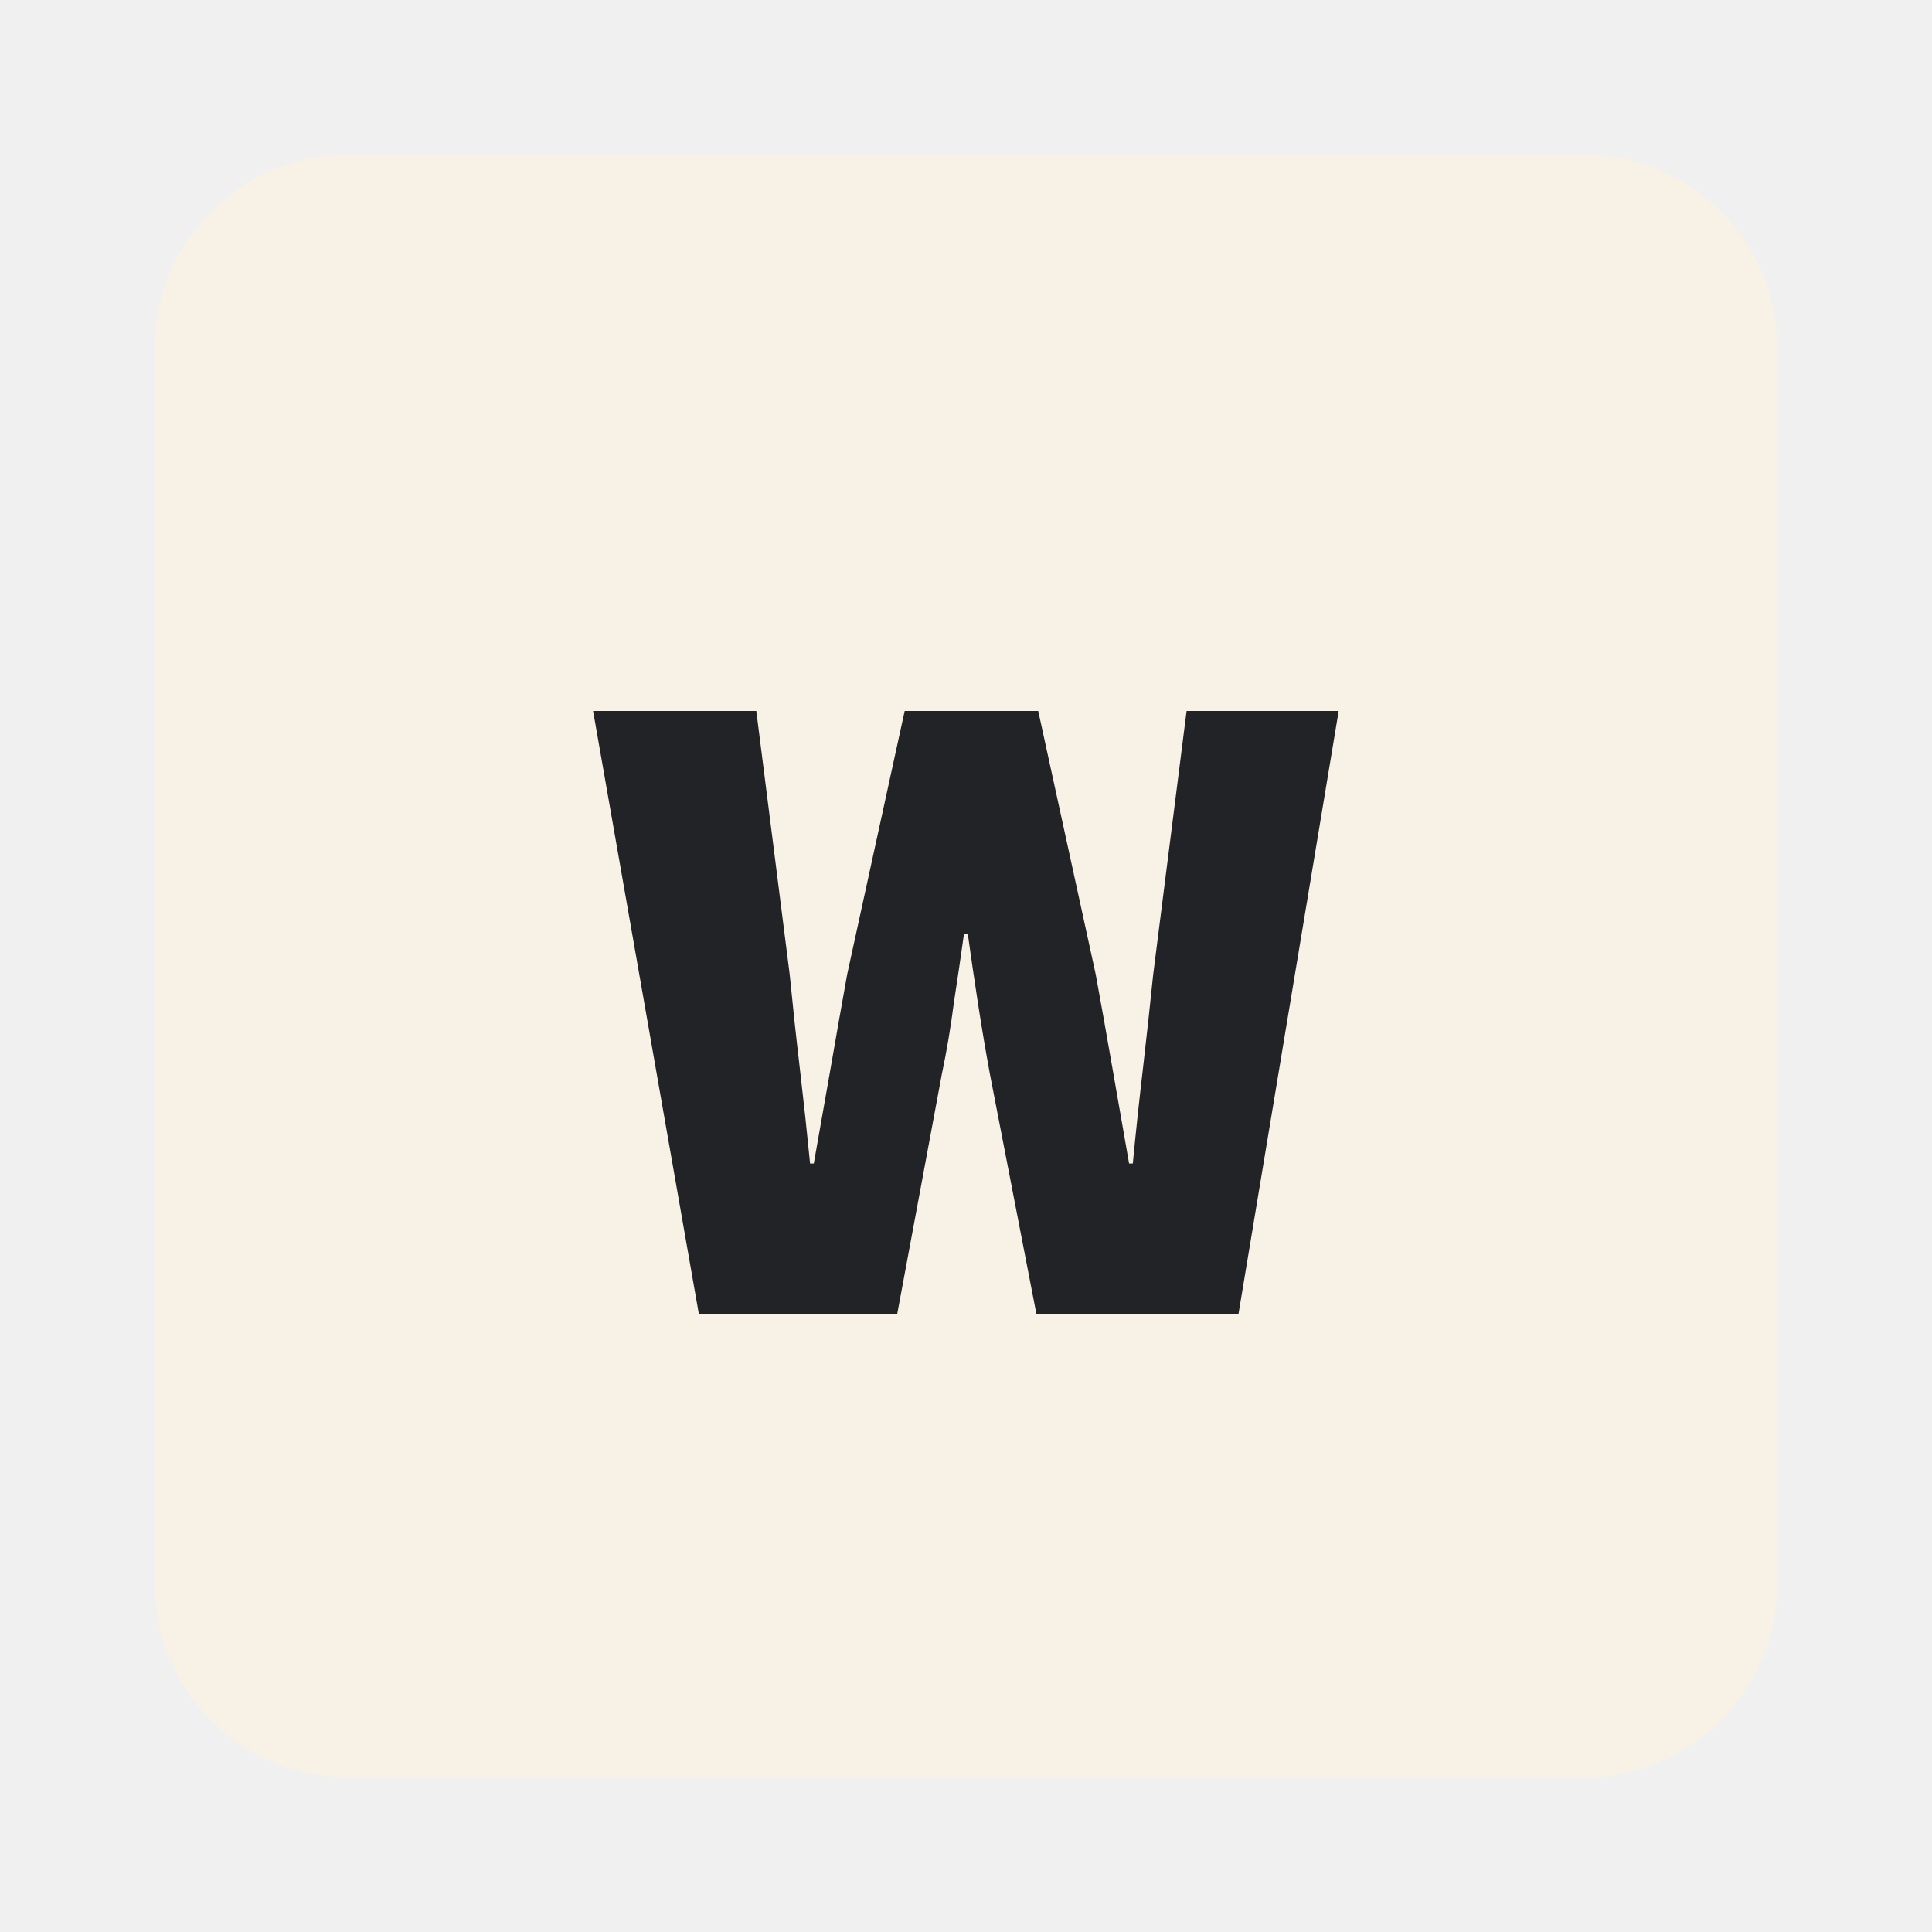
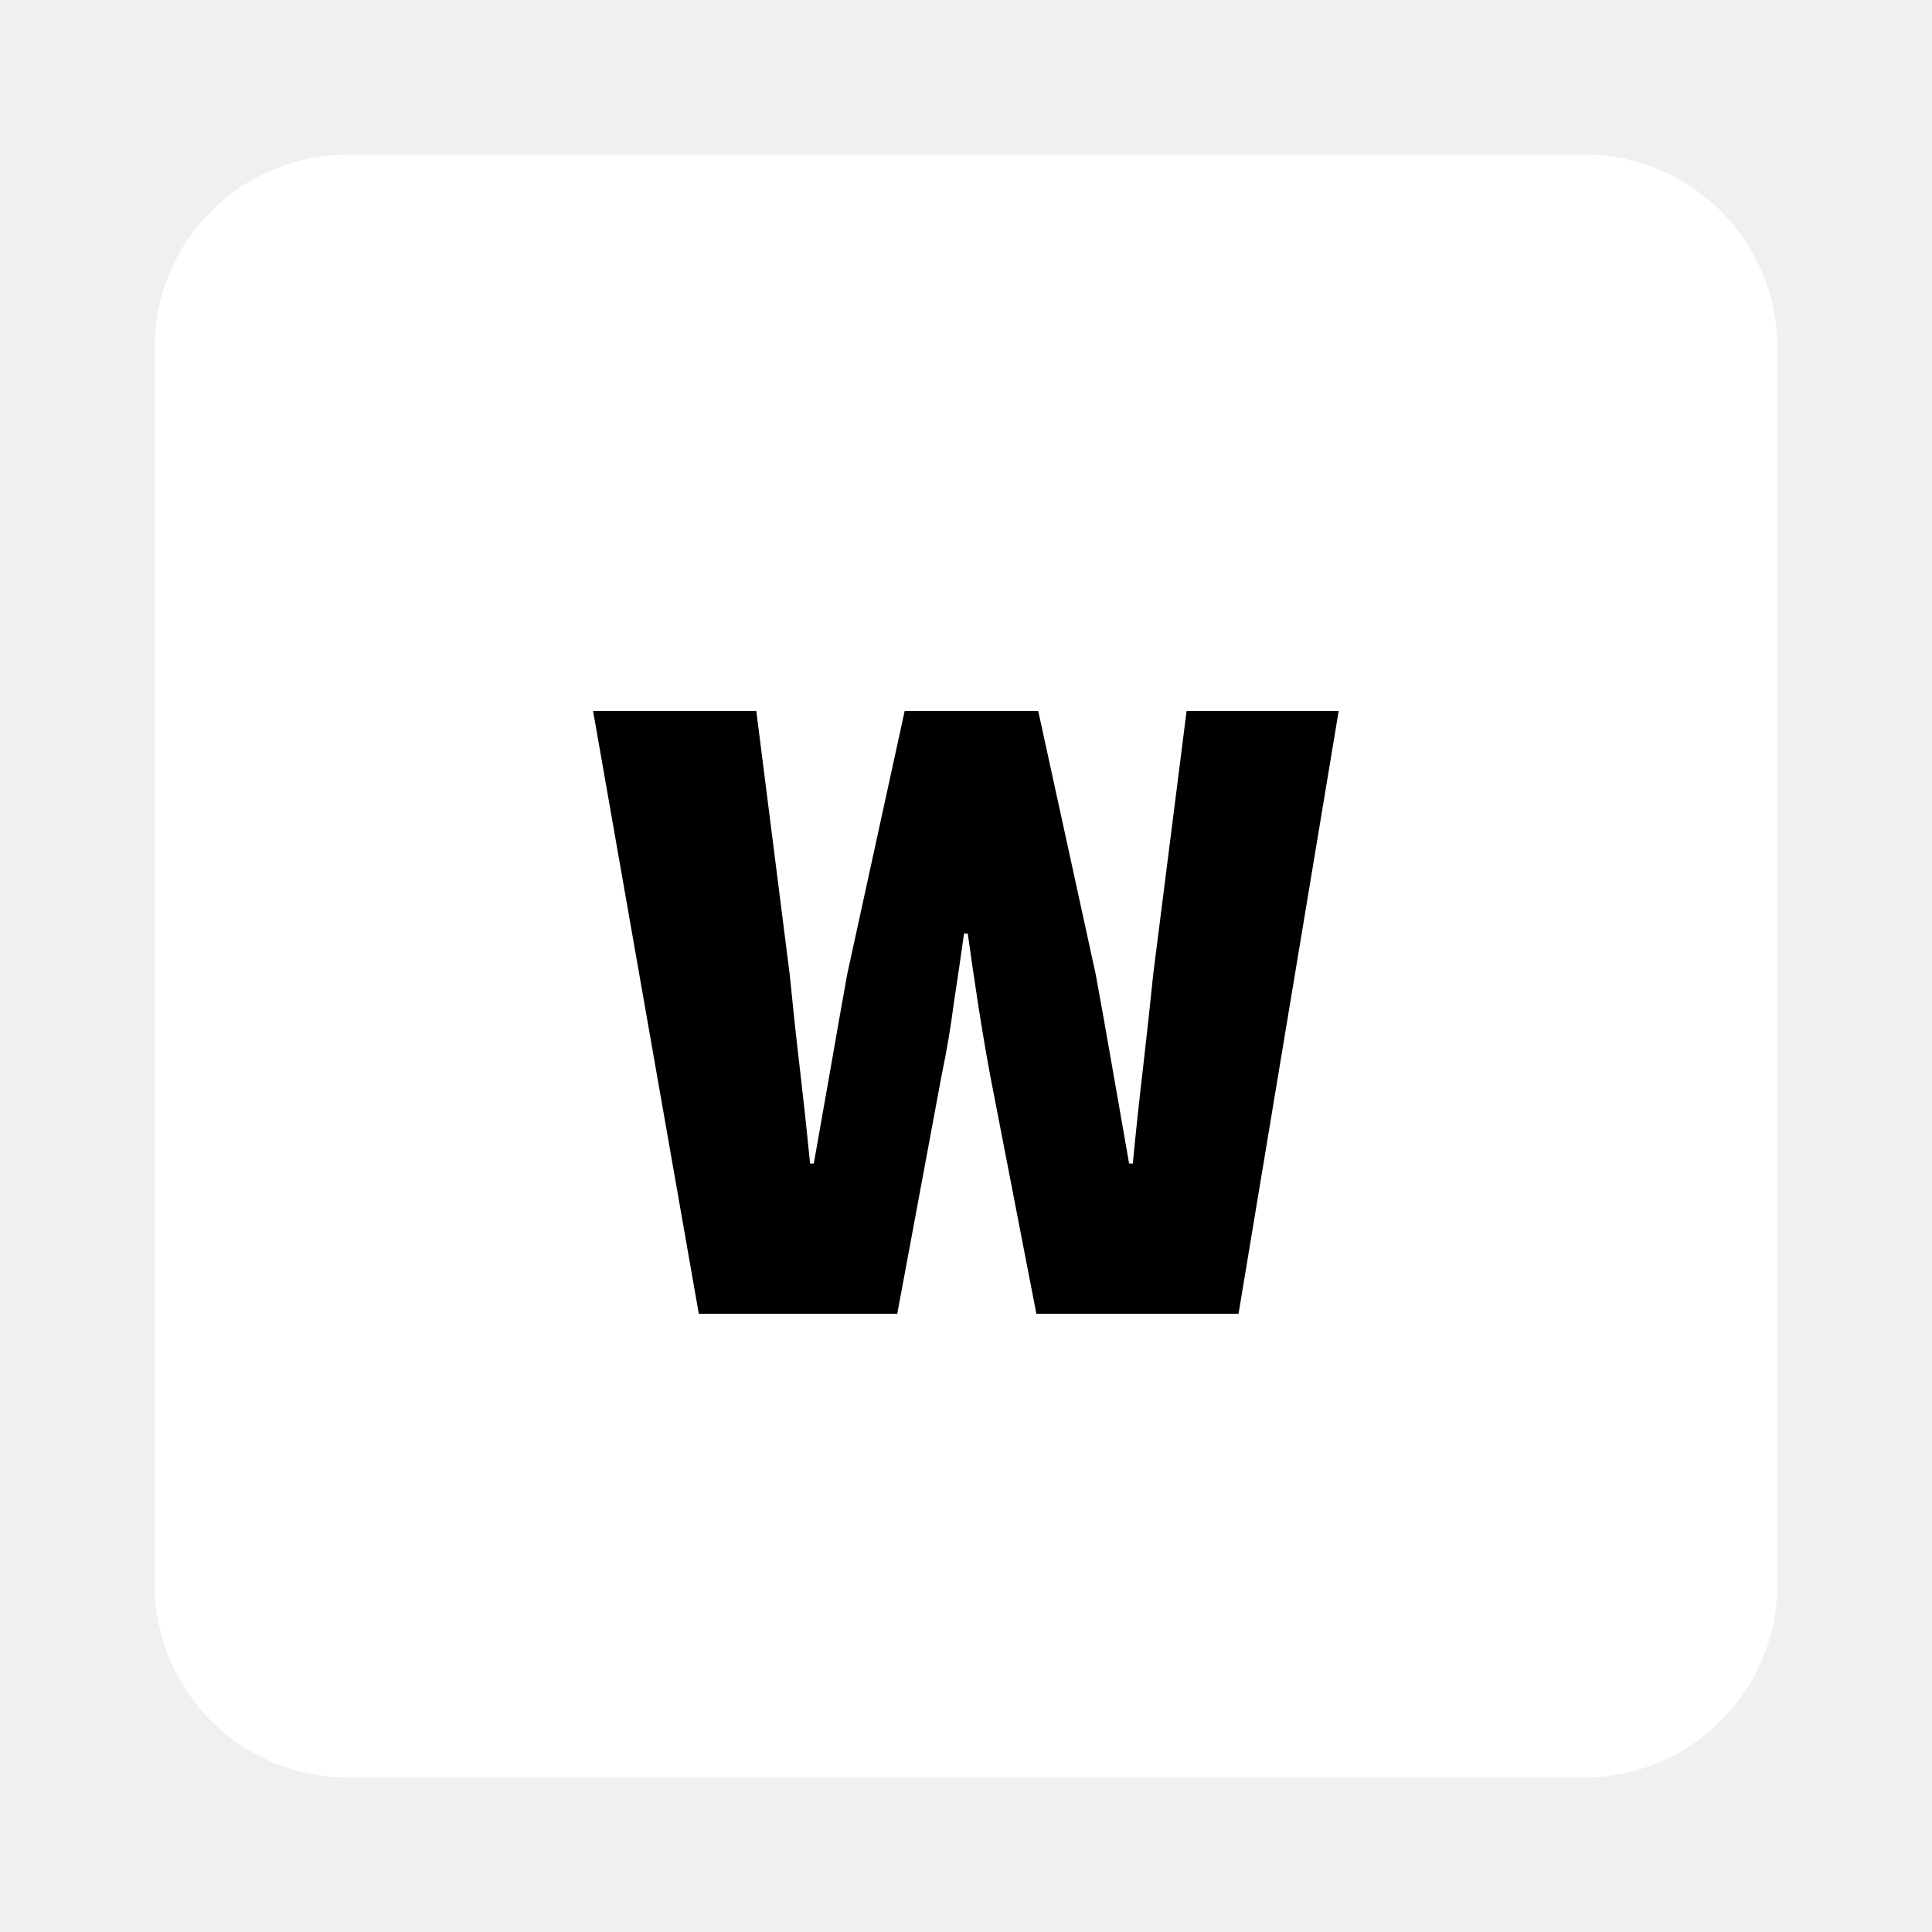
<svg xmlns="http://www.w3.org/2000/svg" width="50" height="50" viewBox="0 0 50 50" fill="none">
-   <rect x="5" y="5" width="40" height="40" rx="4" fill="#F7F1E6" />
-   <path d="M18.085 34L15.349 18.4H19.573L20.437 25.216C20.517 26.032 20.605 26.848 20.701 27.664C20.797 28.48 20.885 29.296 20.965 30.112H21.061C21.205 29.296 21.349 28.48 21.493 27.664C21.637 26.832 21.781 26.016 21.925 25.216L23.413 18.4H26.869L28.357 25.216C28.501 26 28.645 26.808 28.789 27.64C28.933 28.456 29.077 29.28 29.221 30.112H29.317C29.397 29.28 29.485 28.456 29.581 27.64C29.677 26.808 29.765 26 29.845 25.216L30.709 18.4H34.645L32.053 34H26.821L25.621 27.808C25.509 27.2 25.405 26.584 25.309 25.96C25.213 25.336 25.125 24.736 25.045 24.16H24.949C24.869 24.736 24.781 25.336 24.685 25.96C24.605 26.584 24.501 27.2 24.373 27.808L23.221 34H18.085Z" fill="#222326" />
-   <rect x="5" y="5" width="40" height="40" rx="4" stroke="#F7F1E6" stroke-width="2" />
+   <rect x="5" y="5" width="40" height="40" rx="4" fill="white" />
+   <path d="M18.085 34L15.349 18.4H19.573L20.437 25.216C20.517 26.032 20.605 26.848 20.701 27.664C20.797 28.48 20.885 29.296 20.965 30.112H21.061C21.205 29.296 21.349 28.48 21.493 27.664C21.637 26.832 21.781 26.016 21.925 25.216L23.413 18.4H26.869L28.357 25.216C28.501 26 28.645 26.808 28.789 27.64C28.933 28.456 29.077 29.28 29.221 30.112H29.317C29.397 29.28 29.485 28.456 29.581 27.64C29.677 26.808 29.765 26 29.845 25.216L30.709 18.4H34.645L32.053 34H26.821L25.621 27.808C25.509 27.2 25.405 26.584 25.309 25.96C25.213 25.336 25.125 24.736 25.045 24.16H24.949C24.869 24.736 24.781 25.336 24.685 25.96C24.605 26.584 24.501 27.2 24.373 27.808L23.221 34H18.085Z" fill="black" />
+   <rect x="5" y="5" width="40" height="40" rx="4" stroke="white" stroke-width="2" />
</svg>
